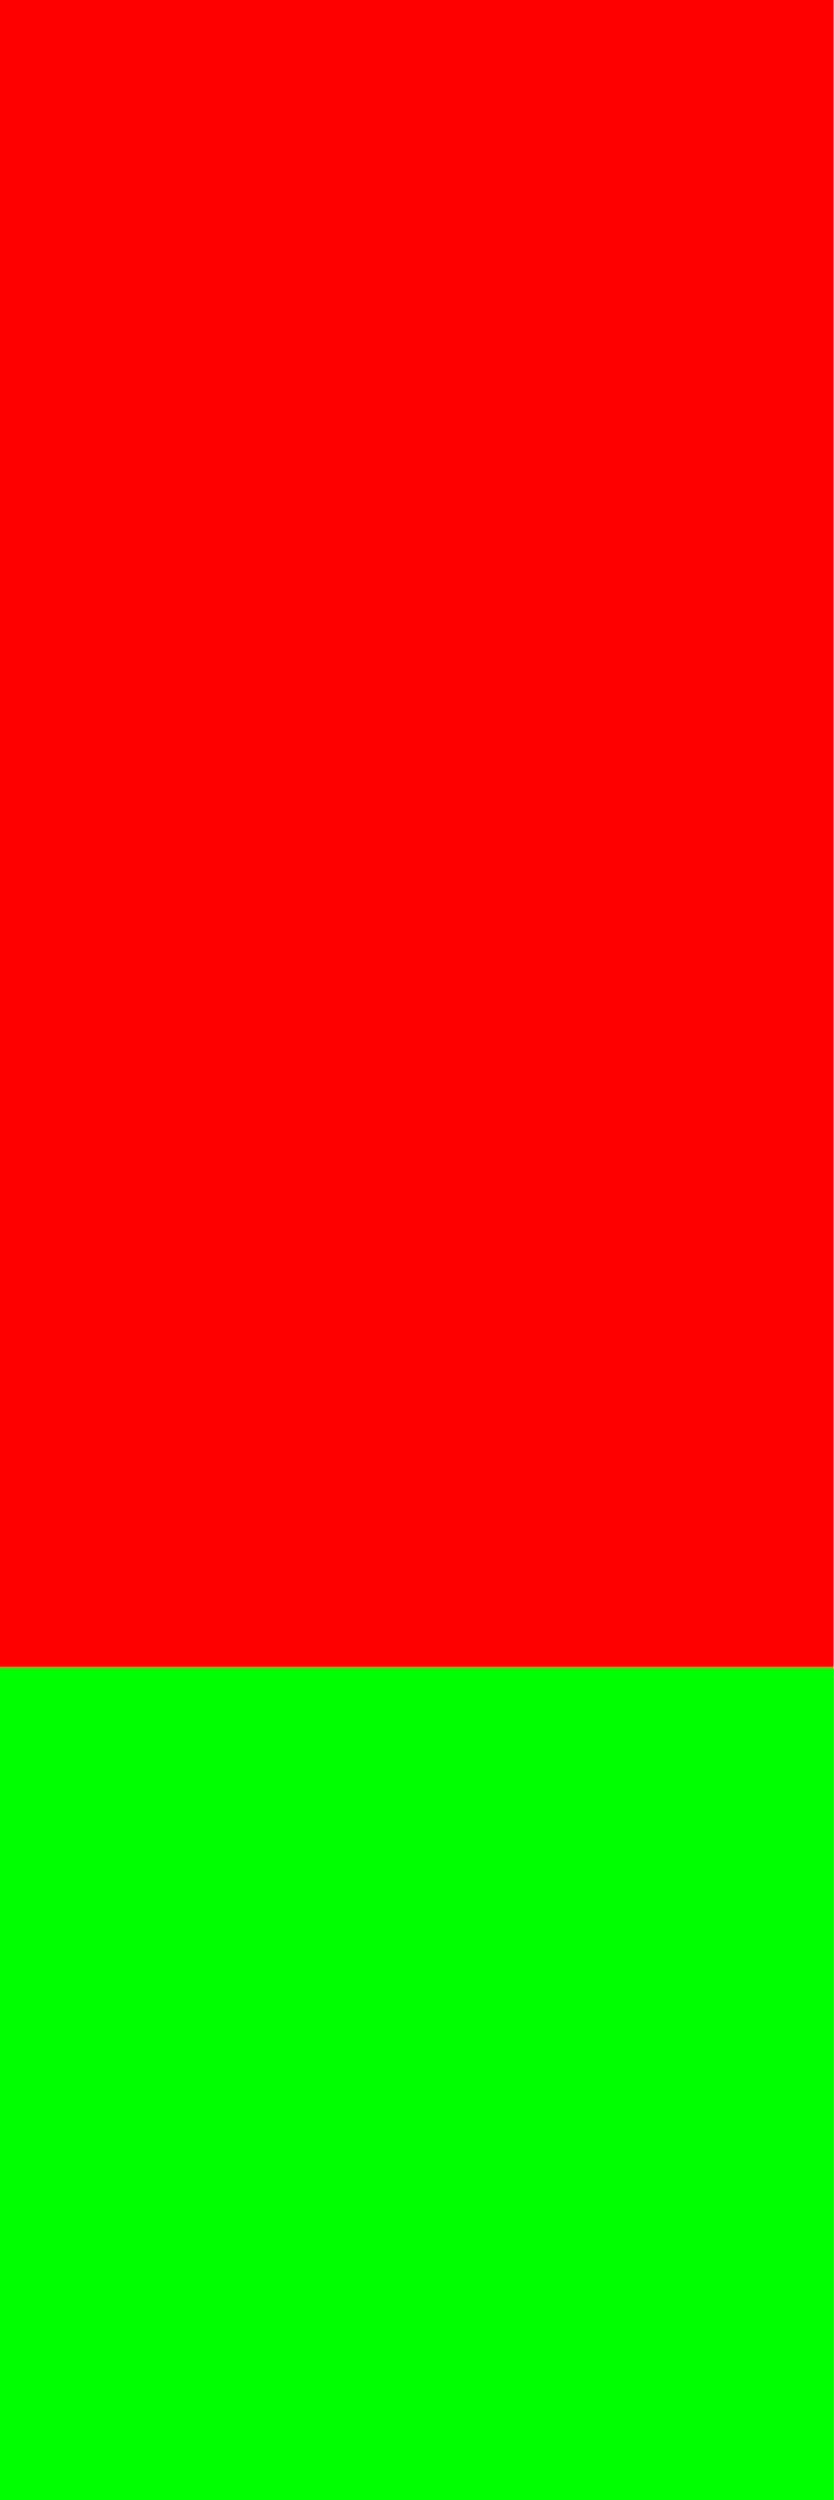
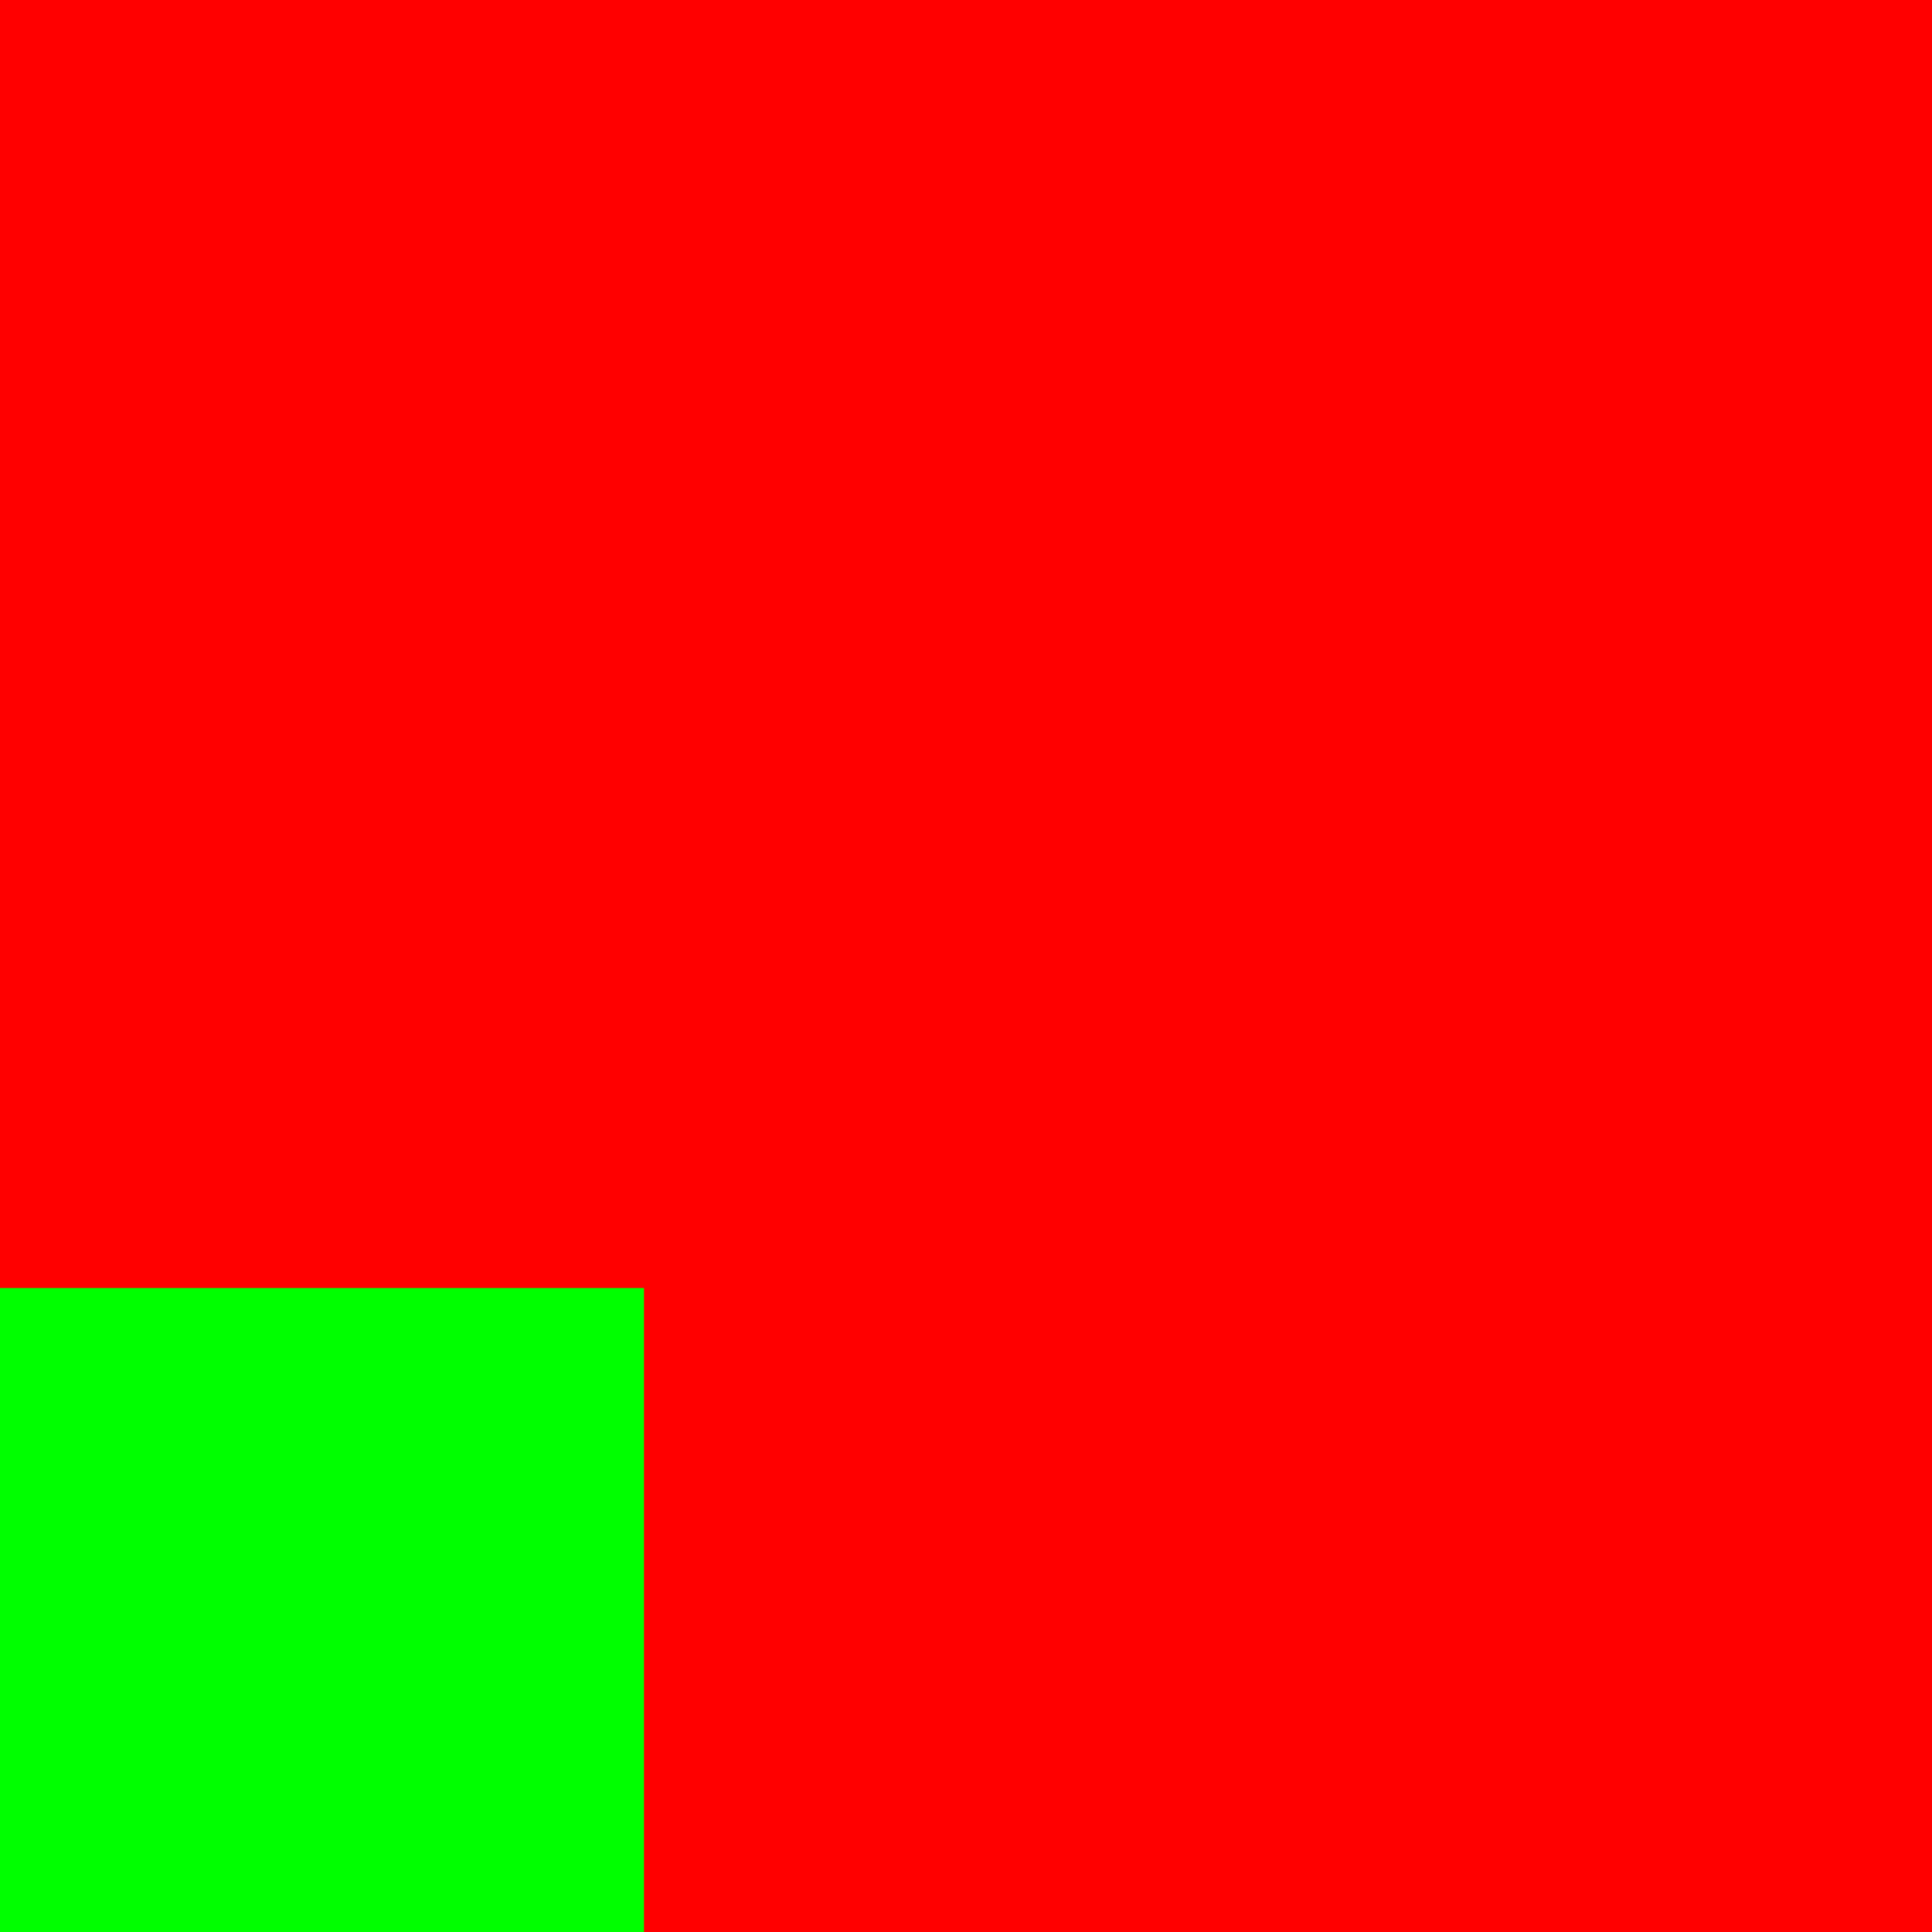
- <svg xmlns="http://www.w3.org/2000/svg" version="1.1">
+ <svg xmlns="http://www.w3.org/2000/svg" xmlns:xlink="http://www.w3.org/1999/xlink" version="1.1">
+   <style>
+       view:target + a rect {
+           fill: lime;
+       }
+   </style>
  <view id="limeView" viewBox="0 200 100 100" />
  <rect fill="red" height="100%" width="100%" />
  <rect fill="lime" x="0" y="200" height="100" width="100" />
+   <view id="view" viewBox="200 200 100 100" />
+   <a xlink:href="#view">
+     <rect fill="red" x="200" y="200" height="100" width="100" />
+   </a>
</svg>
